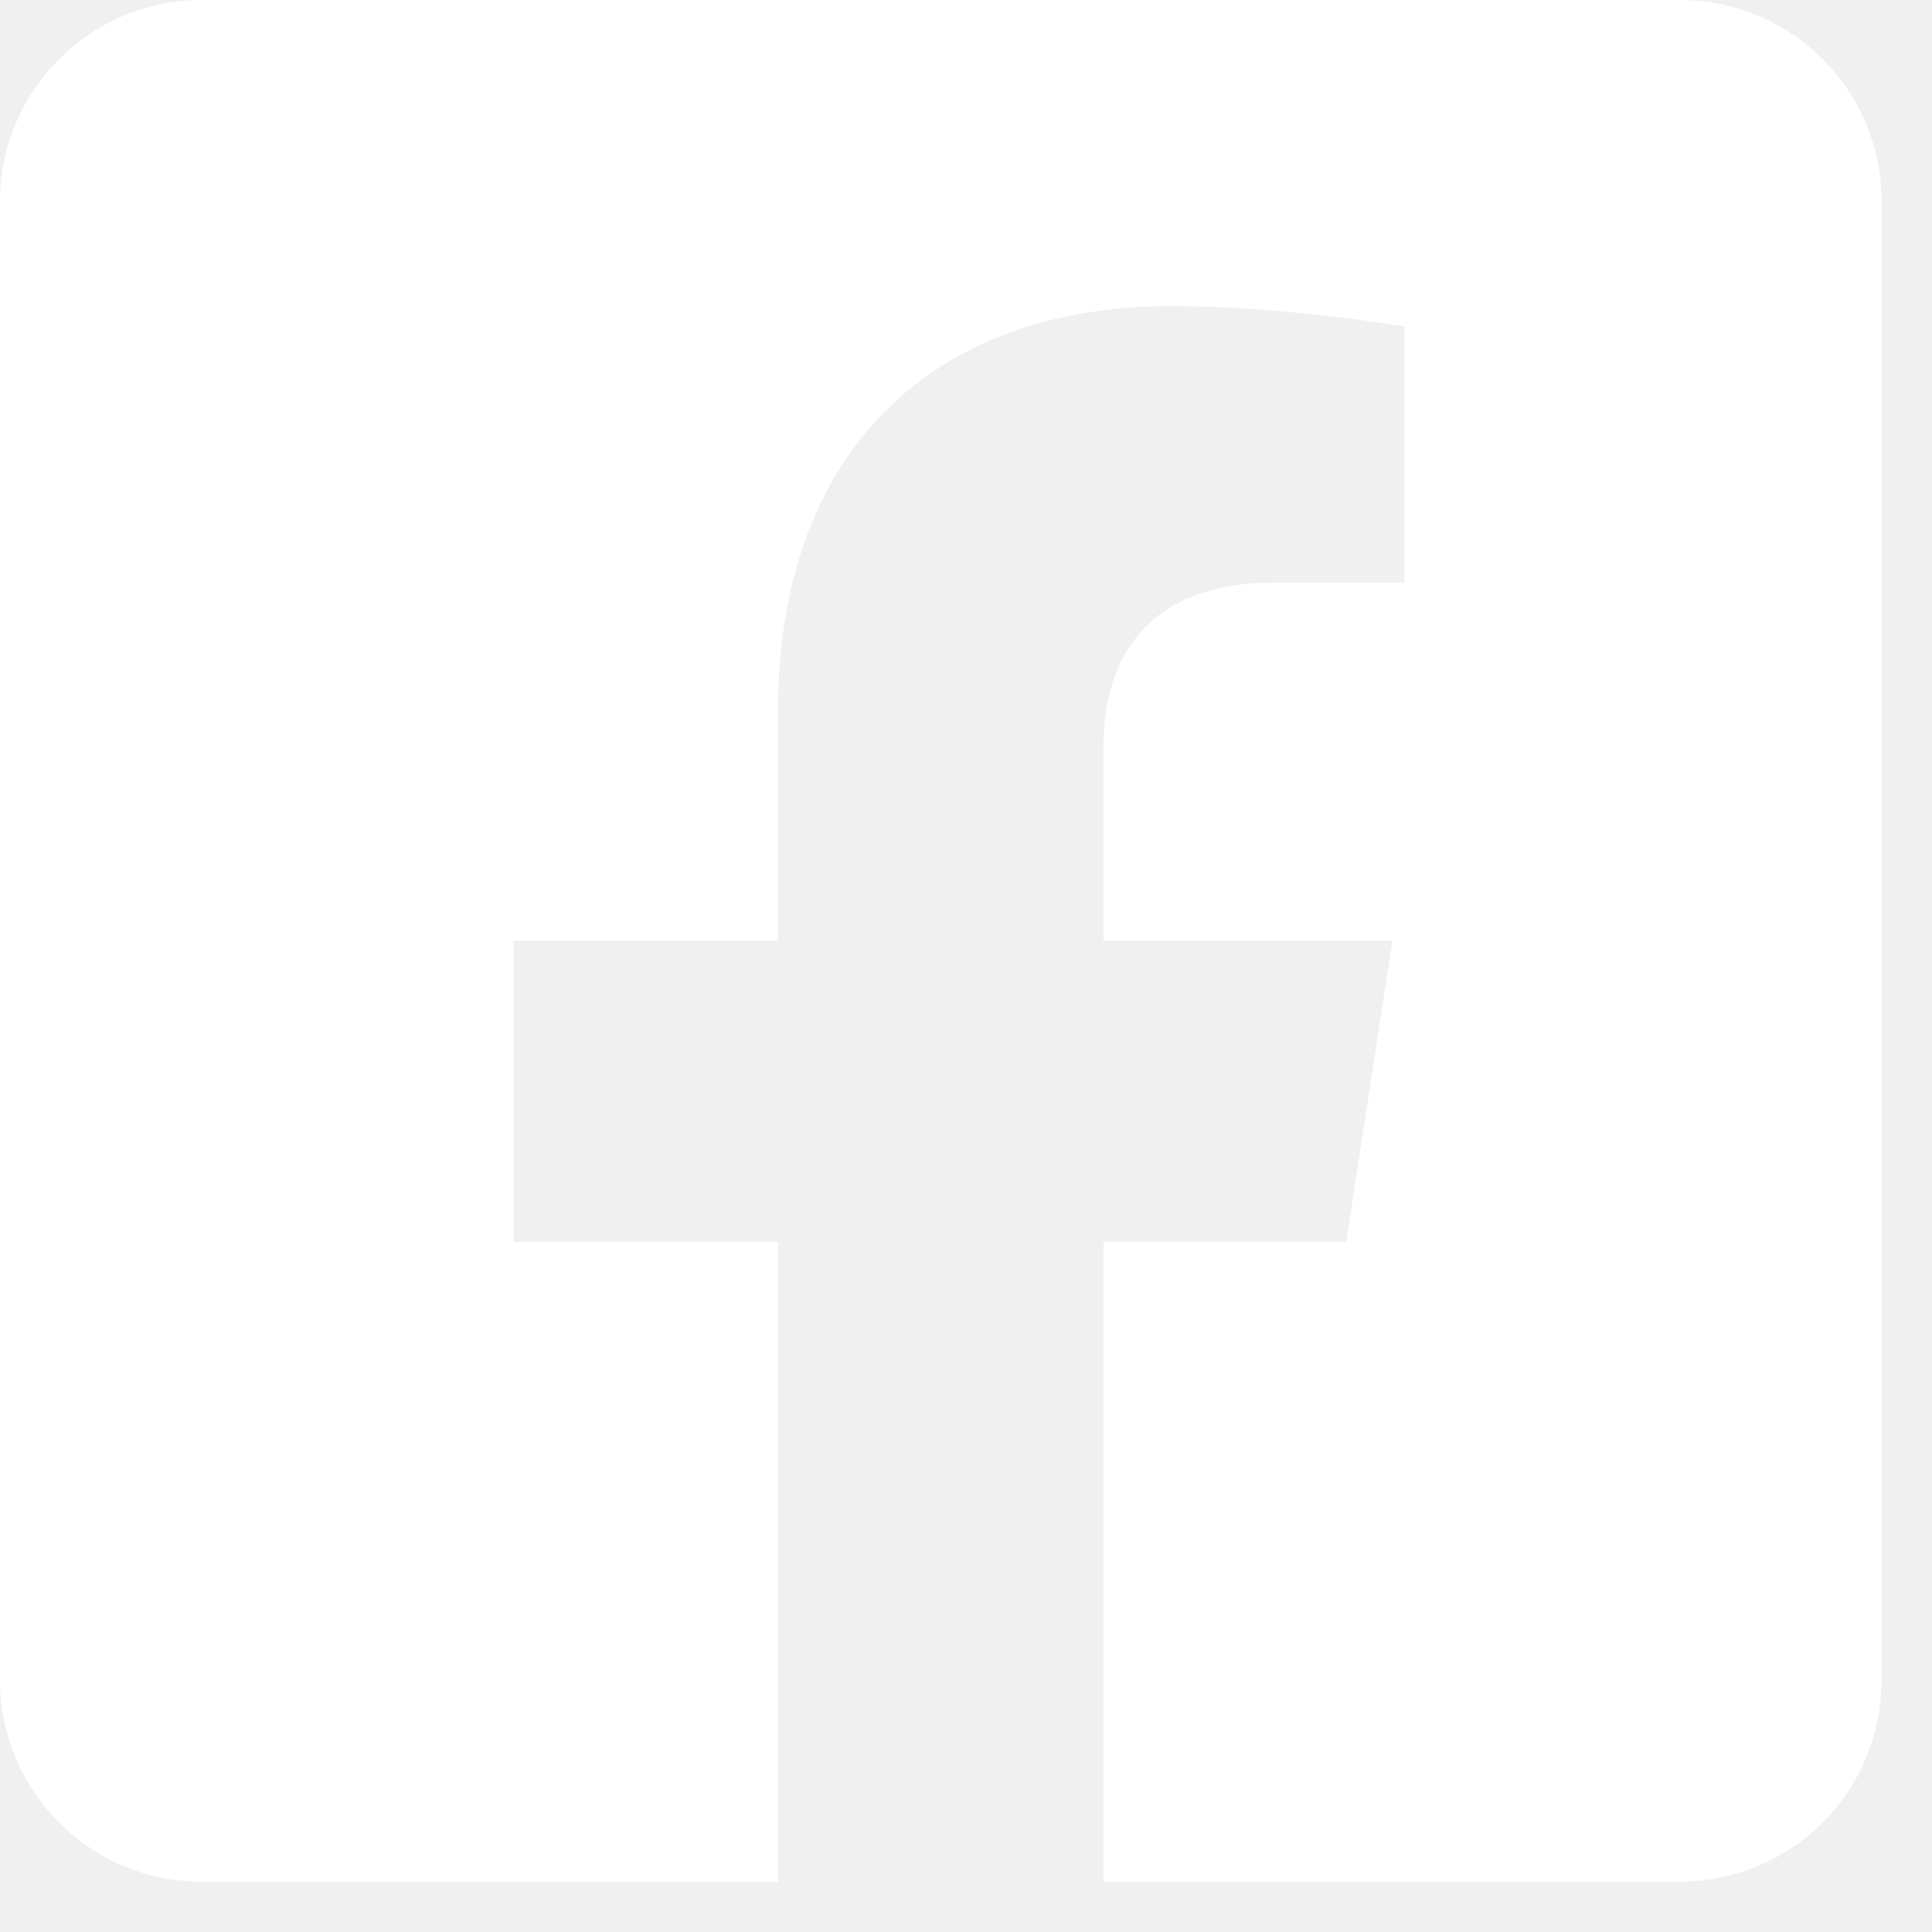
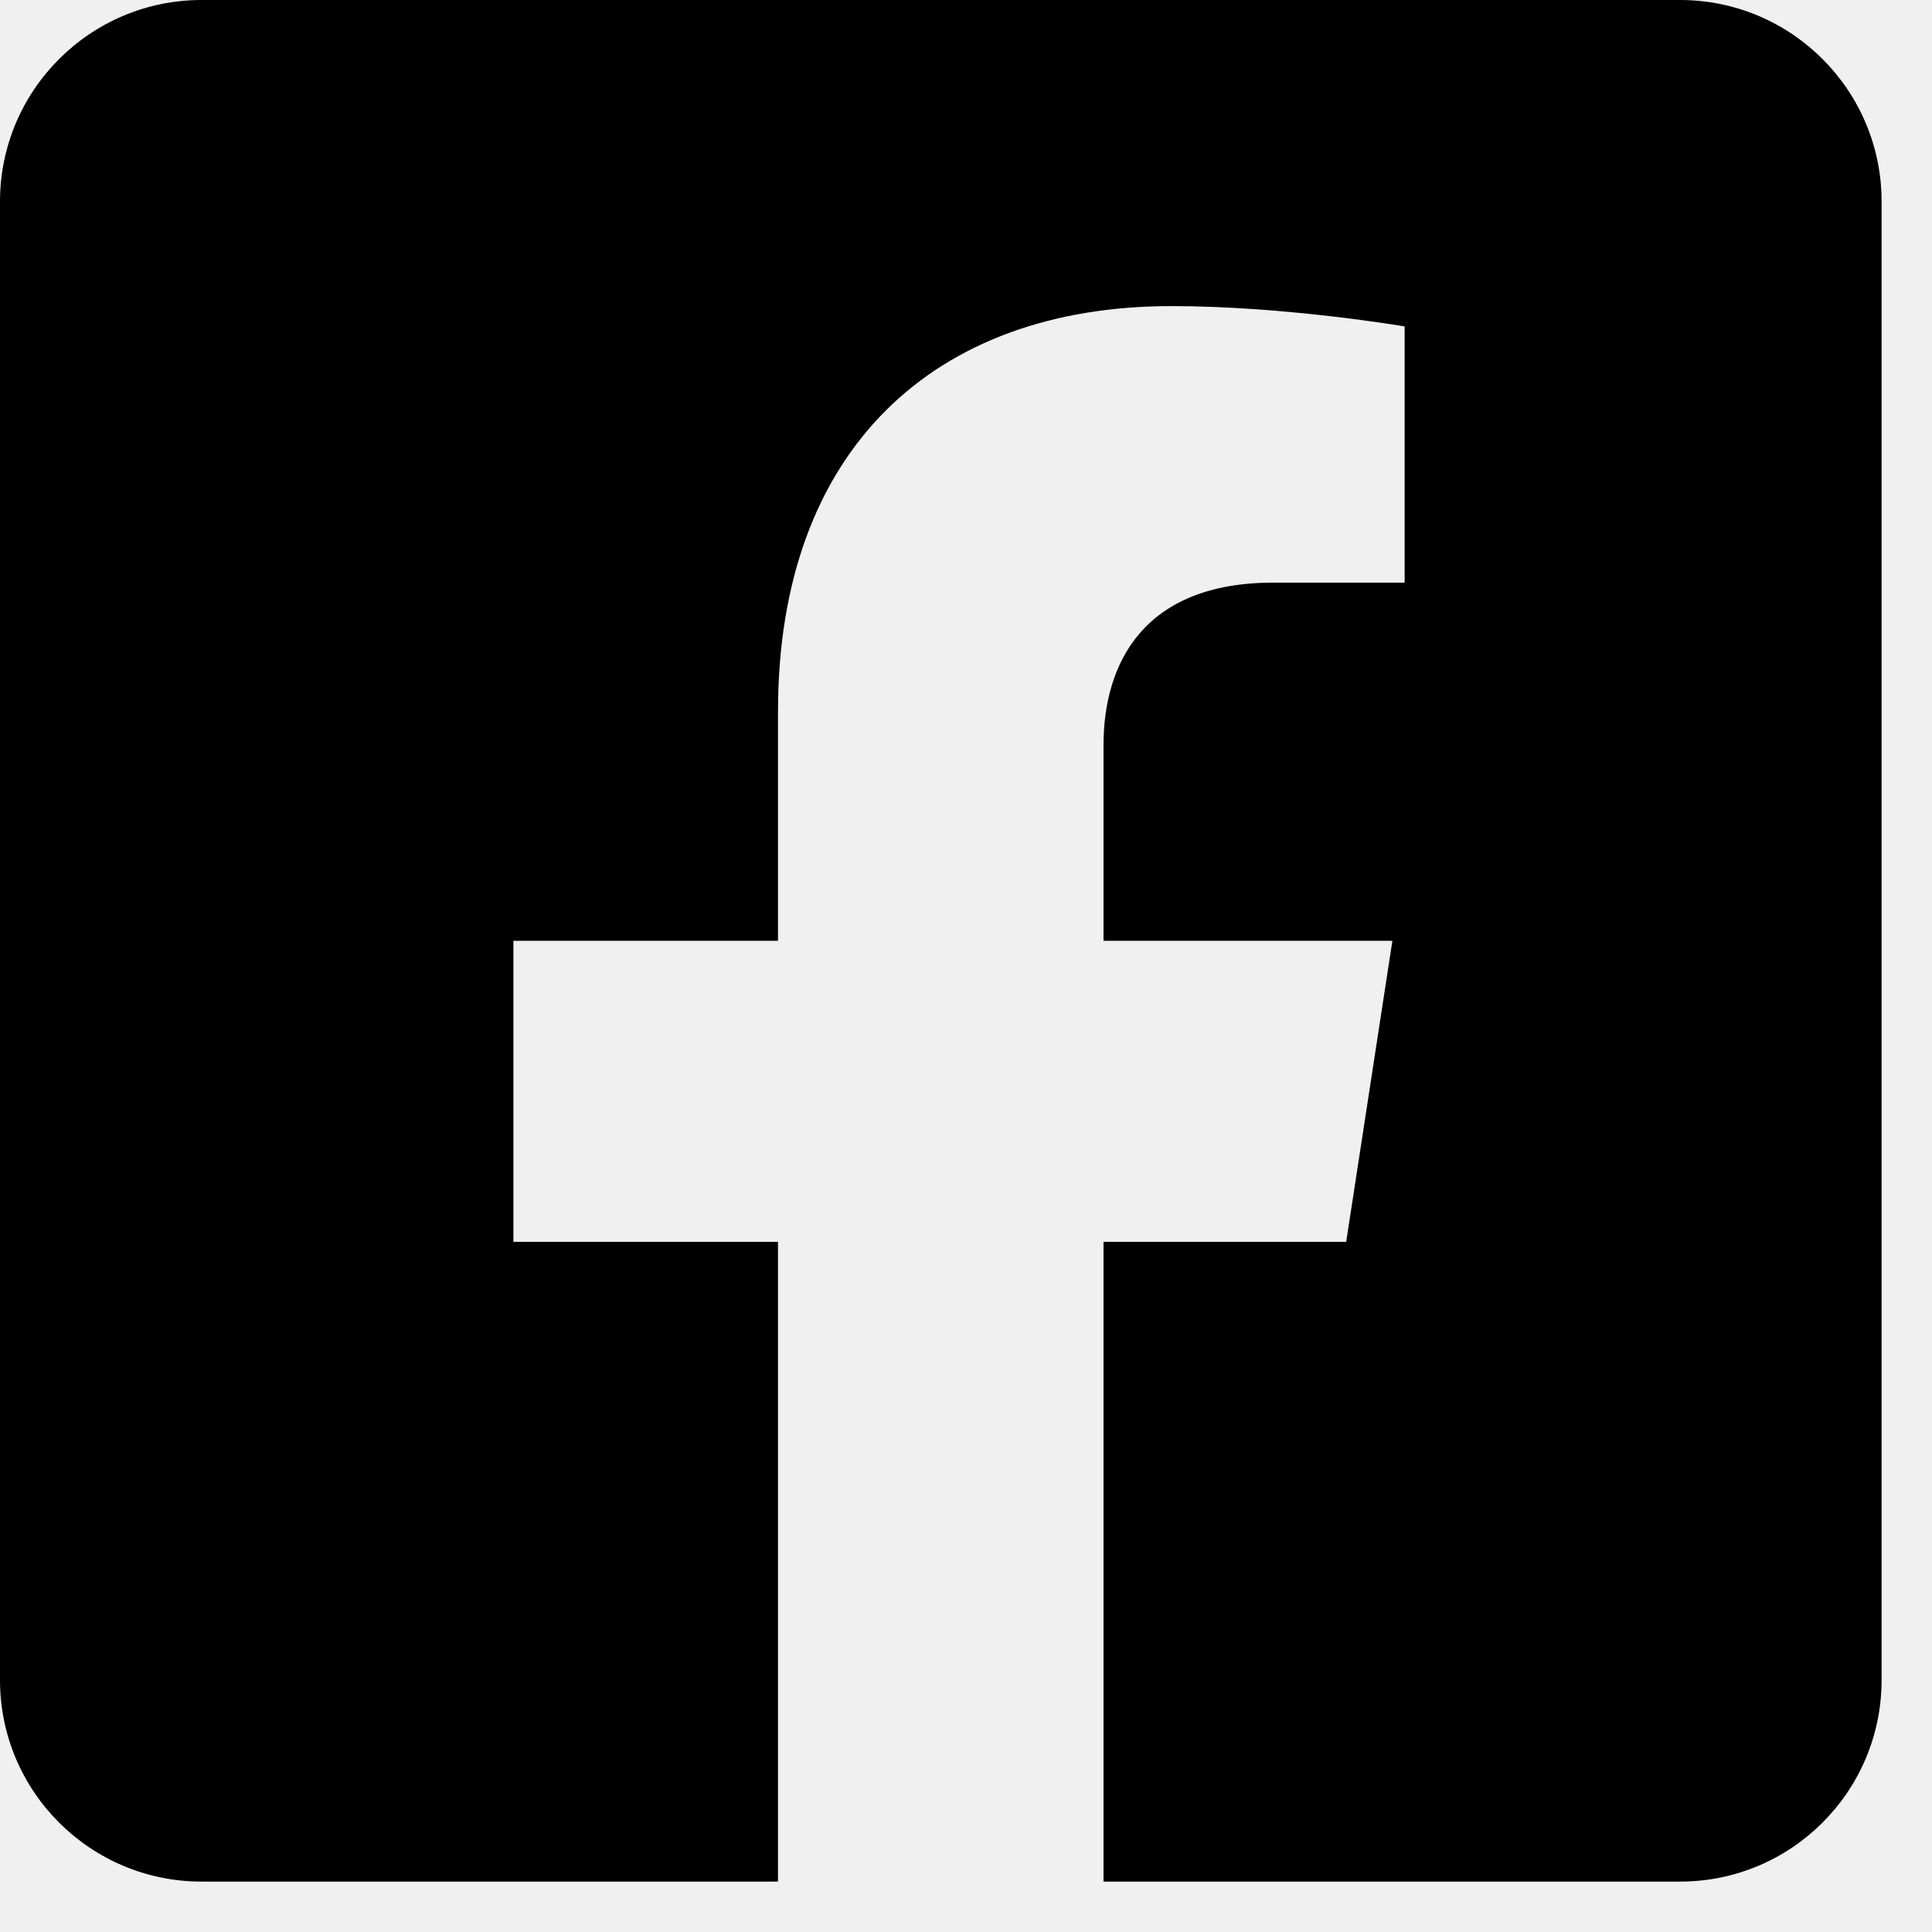
<svg xmlns="http://www.w3.org/2000/svg" width="23" height="23" viewBox="0 0 23 23" fill="none">
-   <path d="M20 0H2.4C1.075 0 0 1.075 0 2.4V20C0 21.326 1.075 22.4 2.4 22.4H9.262V14.784H6.112V11.2H9.262V8.468C9.262 5.361 11.113 3.644 13.946 3.644C15.303 3.644 16.722 3.886 16.722 3.886V6.936H15.159C13.618 6.936 13.137 7.892 13.137 8.873V11.2H16.576L16.026 14.784H13.137V22.4H20C21.326 22.4 22.4 21.326 22.4 20V2.4C22.4 1.075 21.326 0 20 0V0Z" fill="white" />
+   <path d="M20 0H2.4C1.075 0 0 1.075 0 2.4V20C0 21.326 1.075 22.4 2.4 22.4H9.262V14.784H6.112V11.2H9.262V8.468C9.262 5.361 11.113 3.644 13.946 3.644C15.303 3.644 16.722 3.886 16.722 3.886V6.936H15.159C13.618 6.936 13.137 7.892 13.137 8.873V11.2H16.576L16.026 14.784H13.137V22.4H20C21.326 22.4 22.4 21.326 22.4 20V2.4C22.4 1.075 21.326 0 20 0V0Z" fill="black" />
</svg>
